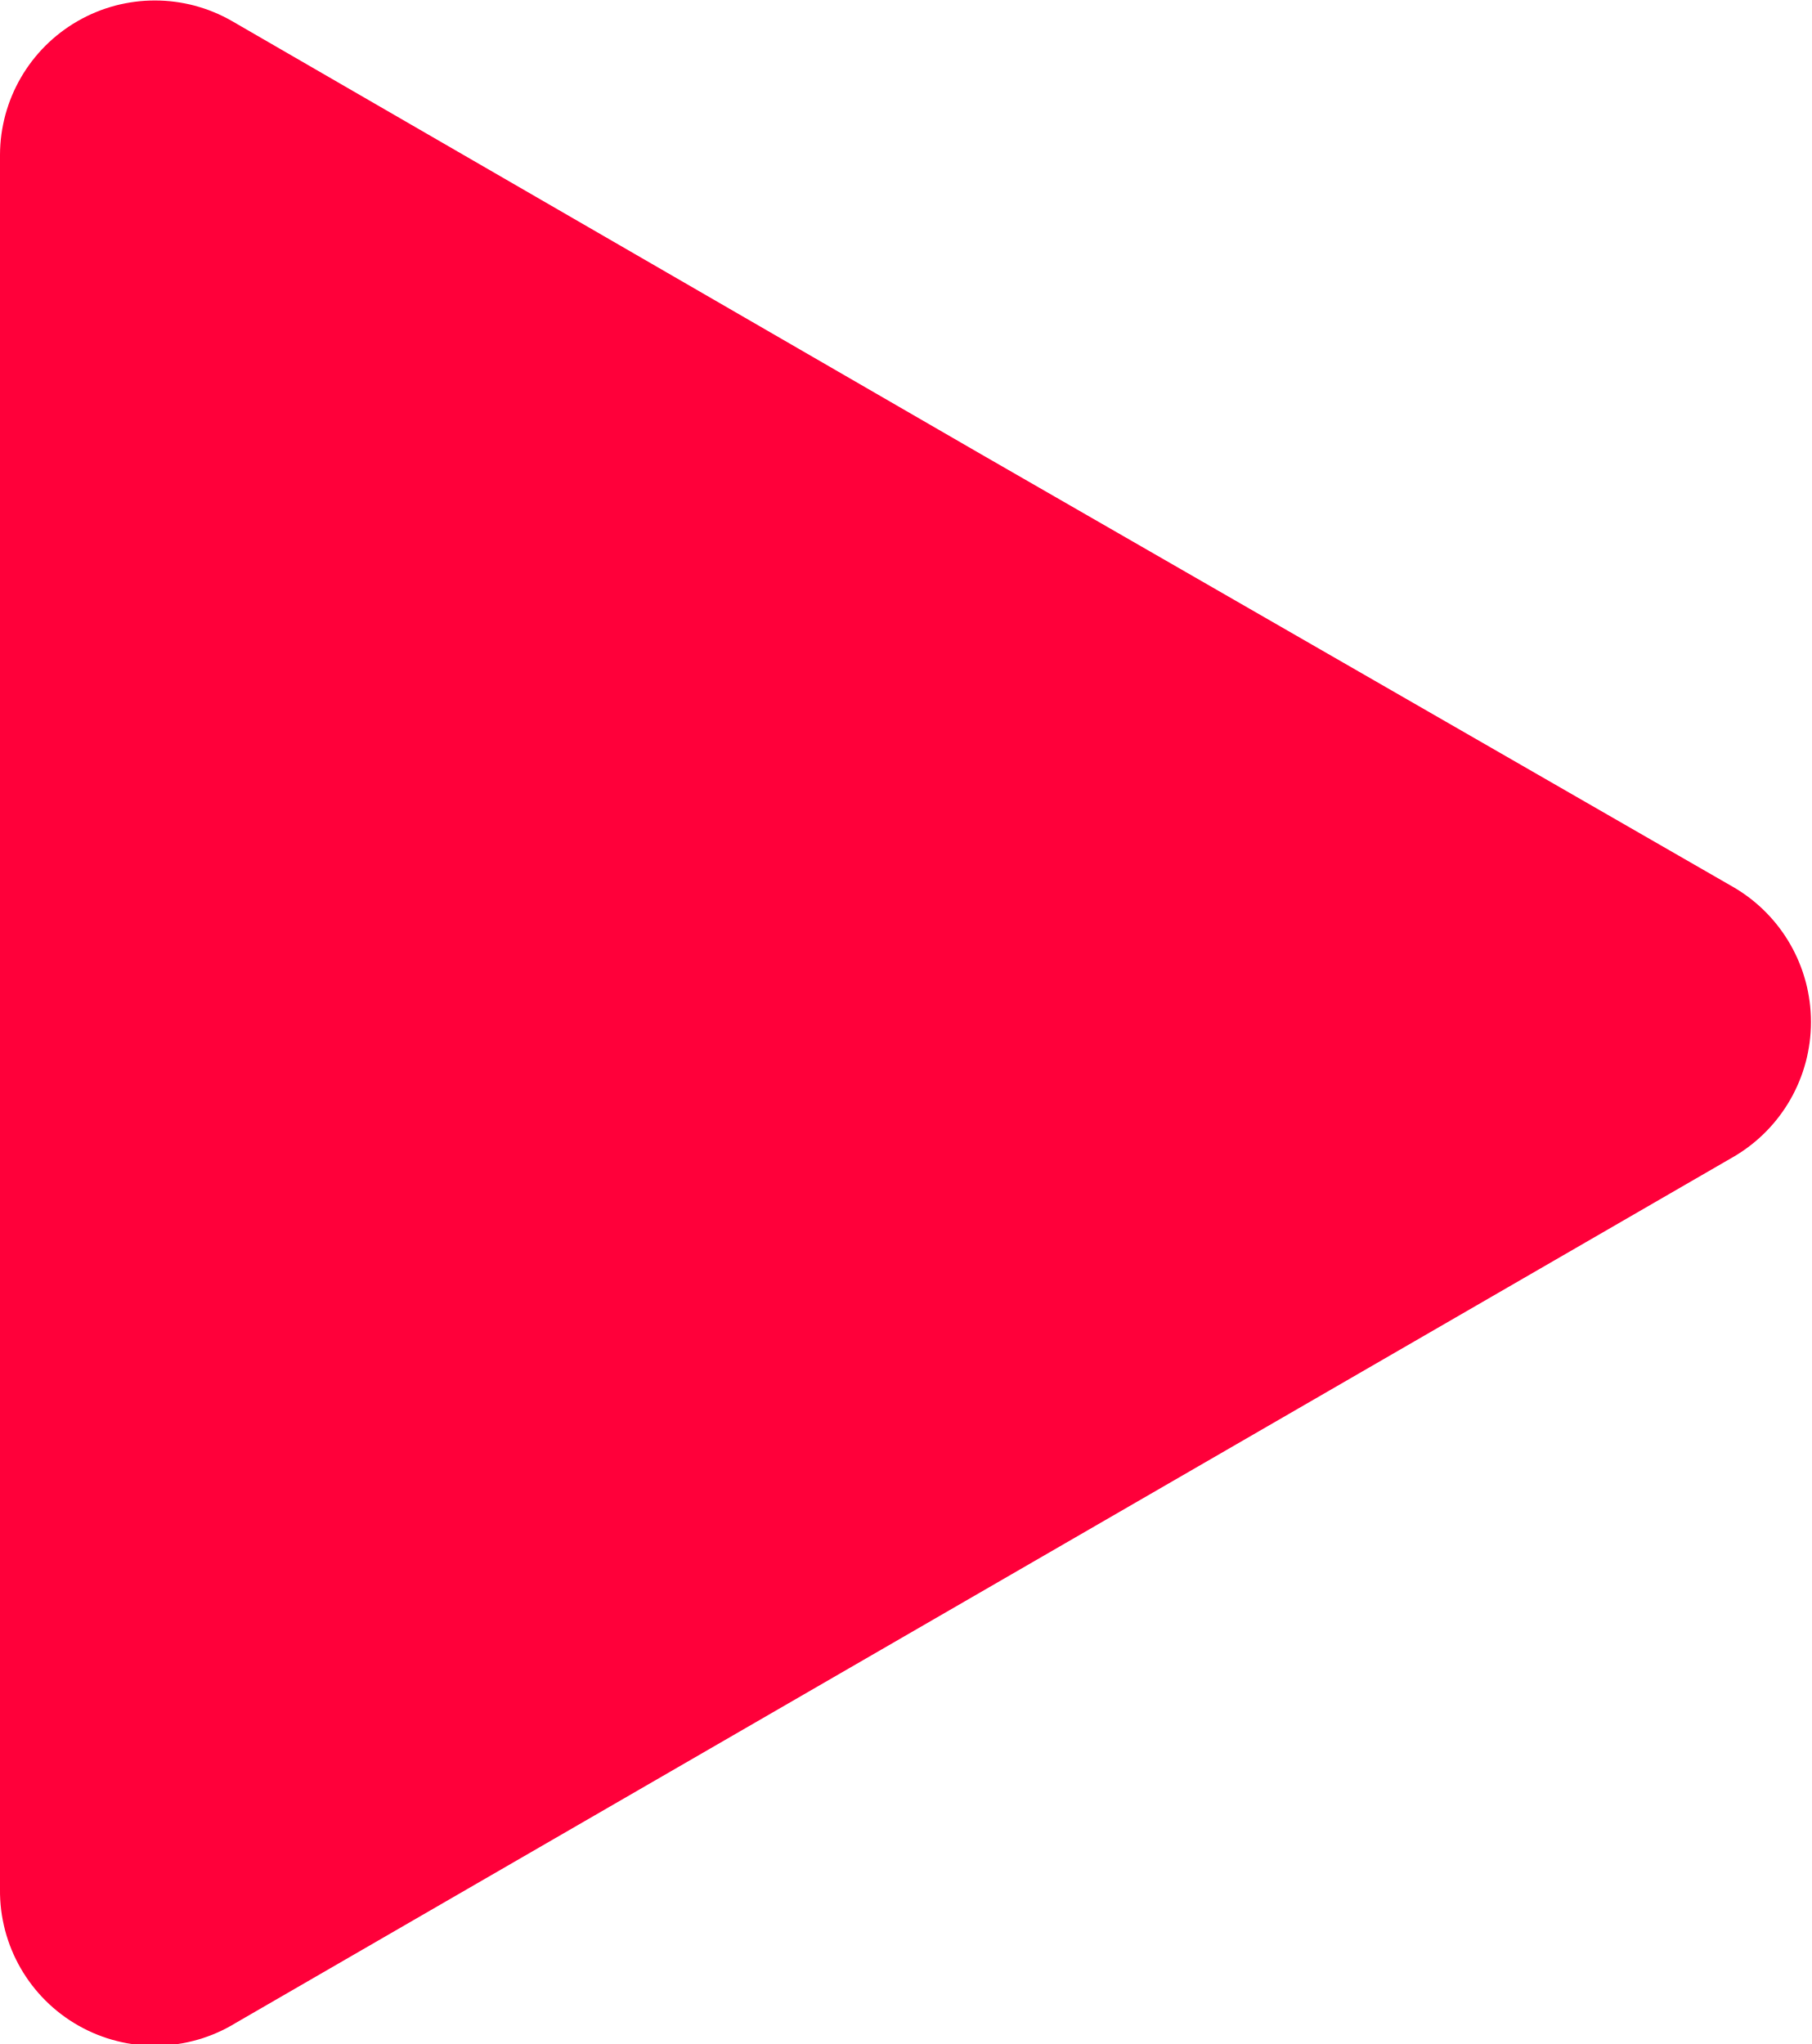
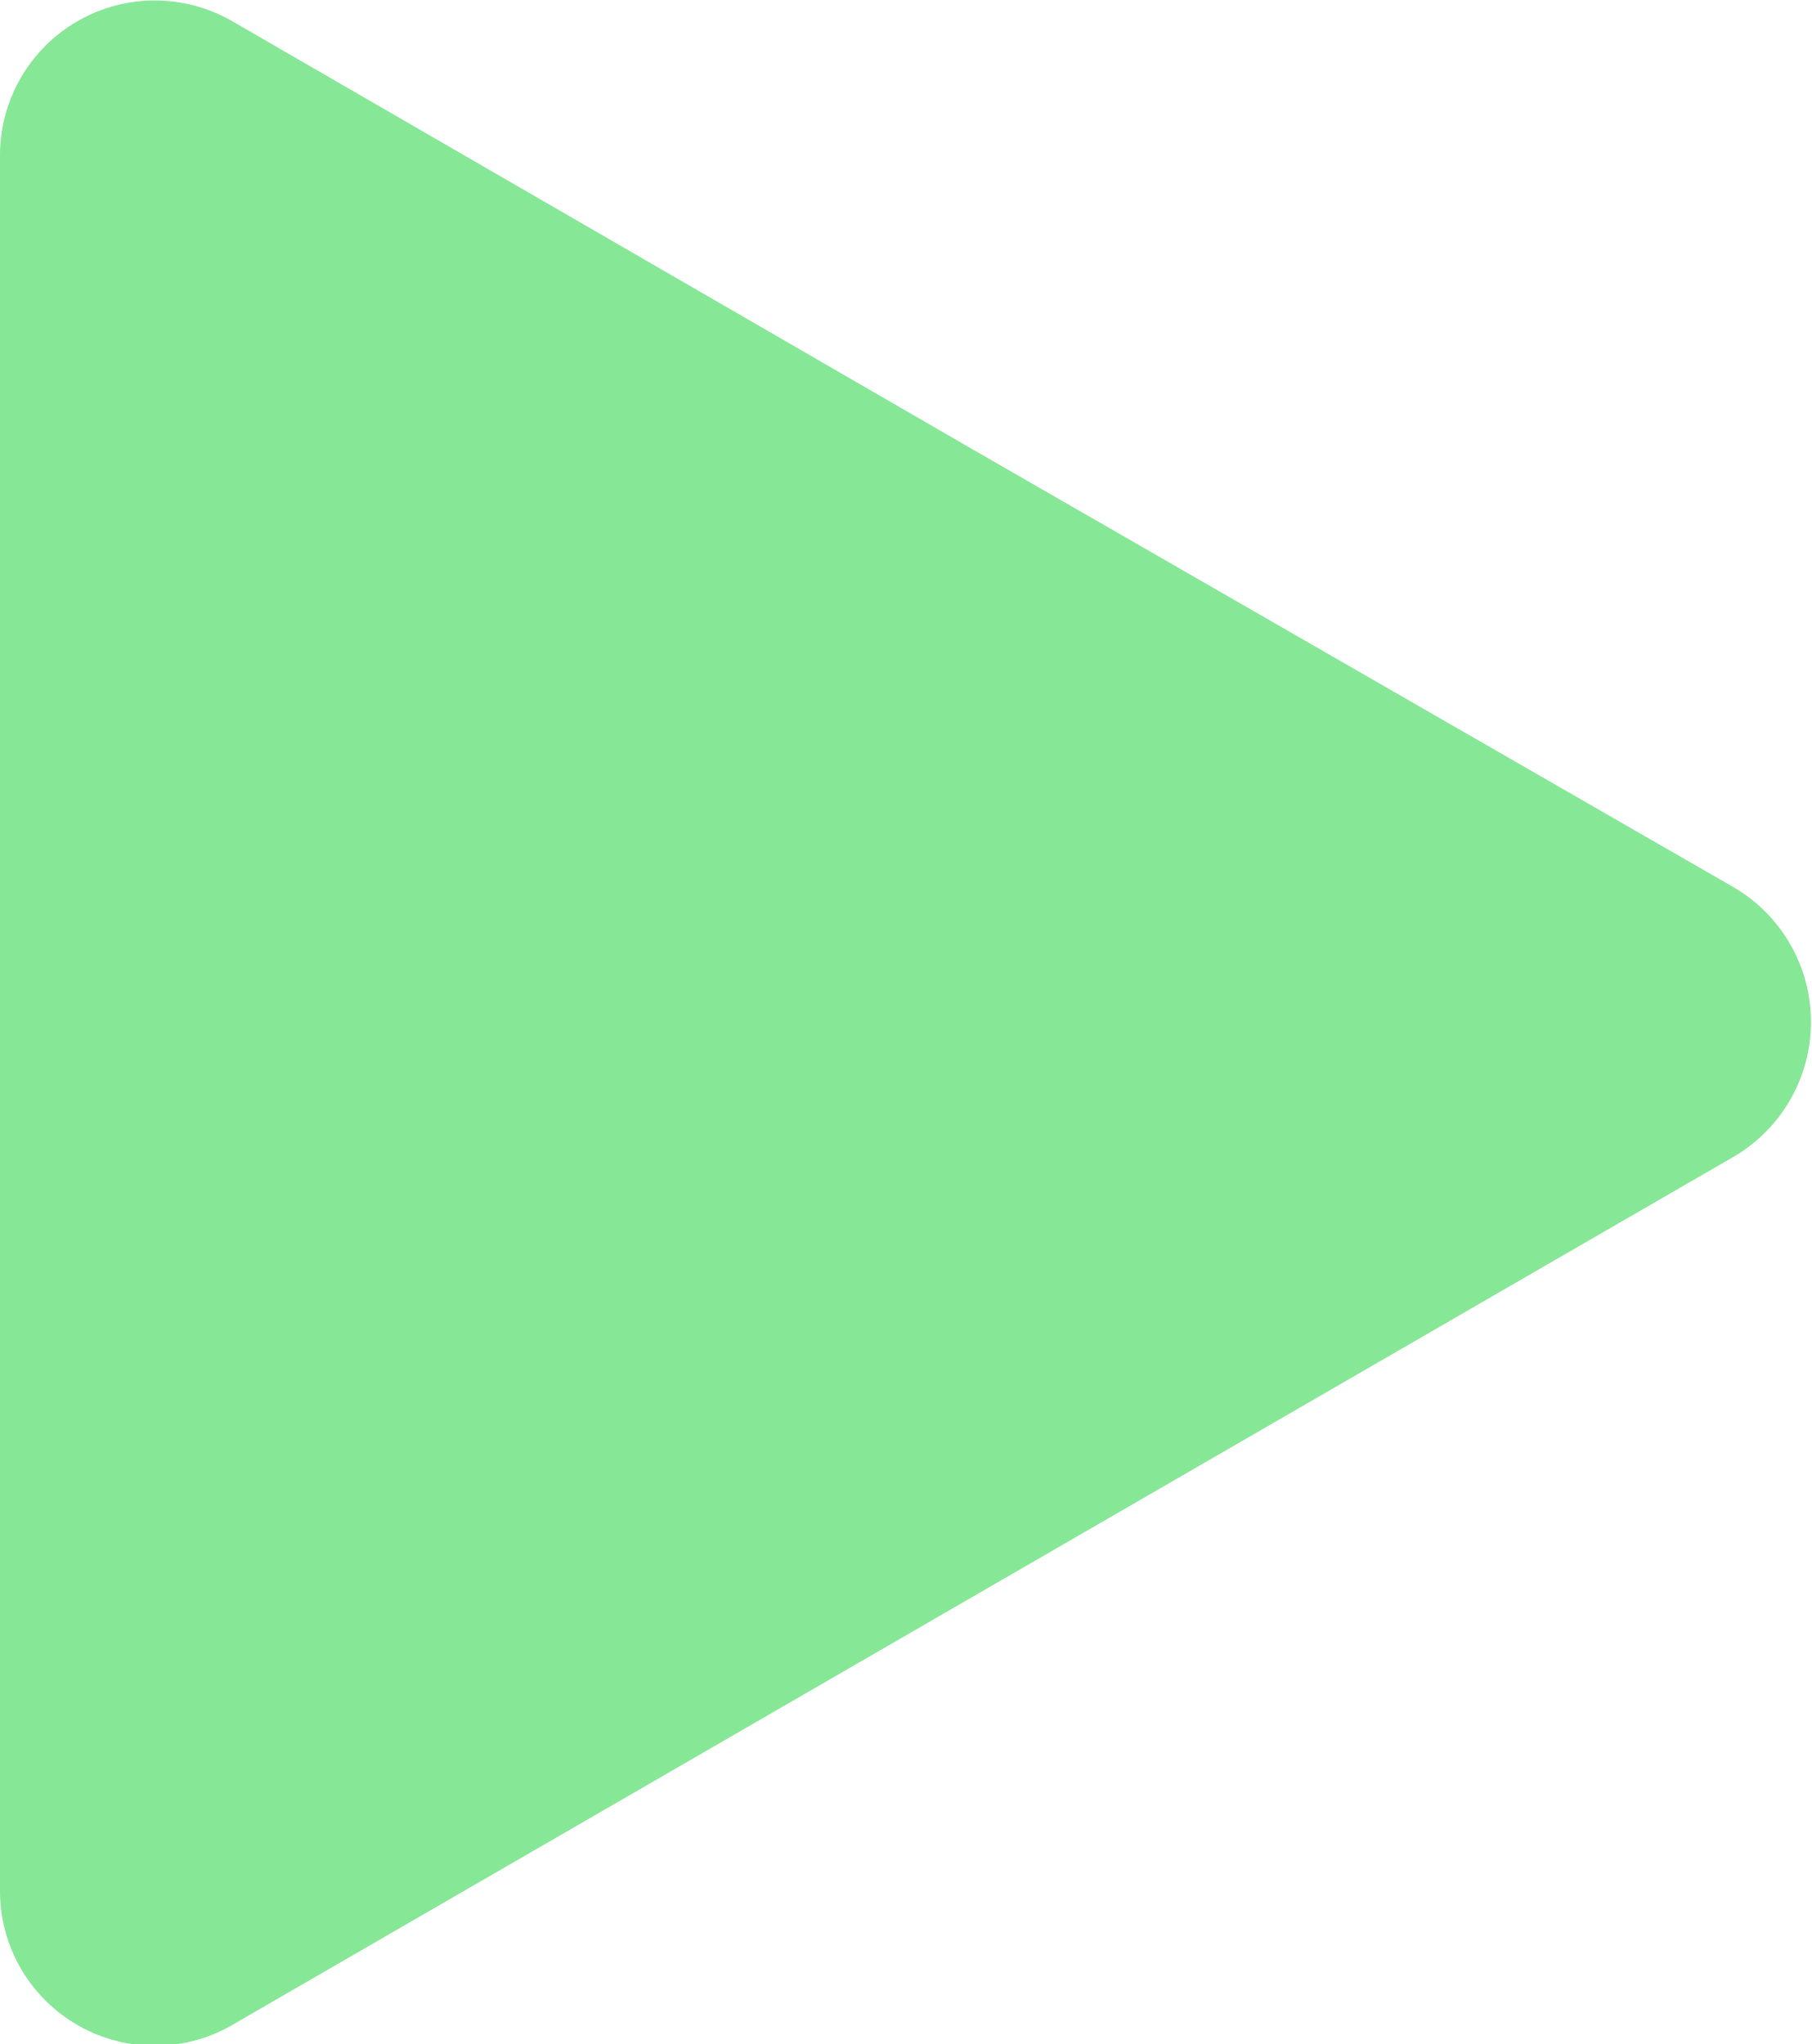
<svg xmlns="http://www.w3.org/2000/svg" id="Camada_1" data-name="Camada 1" viewBox="0 0 14.51 16.37">
  <defs>
-     <style>.cls-1{fill:#ff003a;}</style>
+     <style>.cls-1{fill:#86e797;}</style>
  </defs>
  <path class="cls-1" d="M13.89,7.11a1.25,1.25,0,0,1,0,2.15l-6,3.47-6,3.47A1.24,1.24,0,0,1,0,15.13V1.24A1.24,1.24,0,0,1,1.86.17l6,3.47Z" />
</svg>
